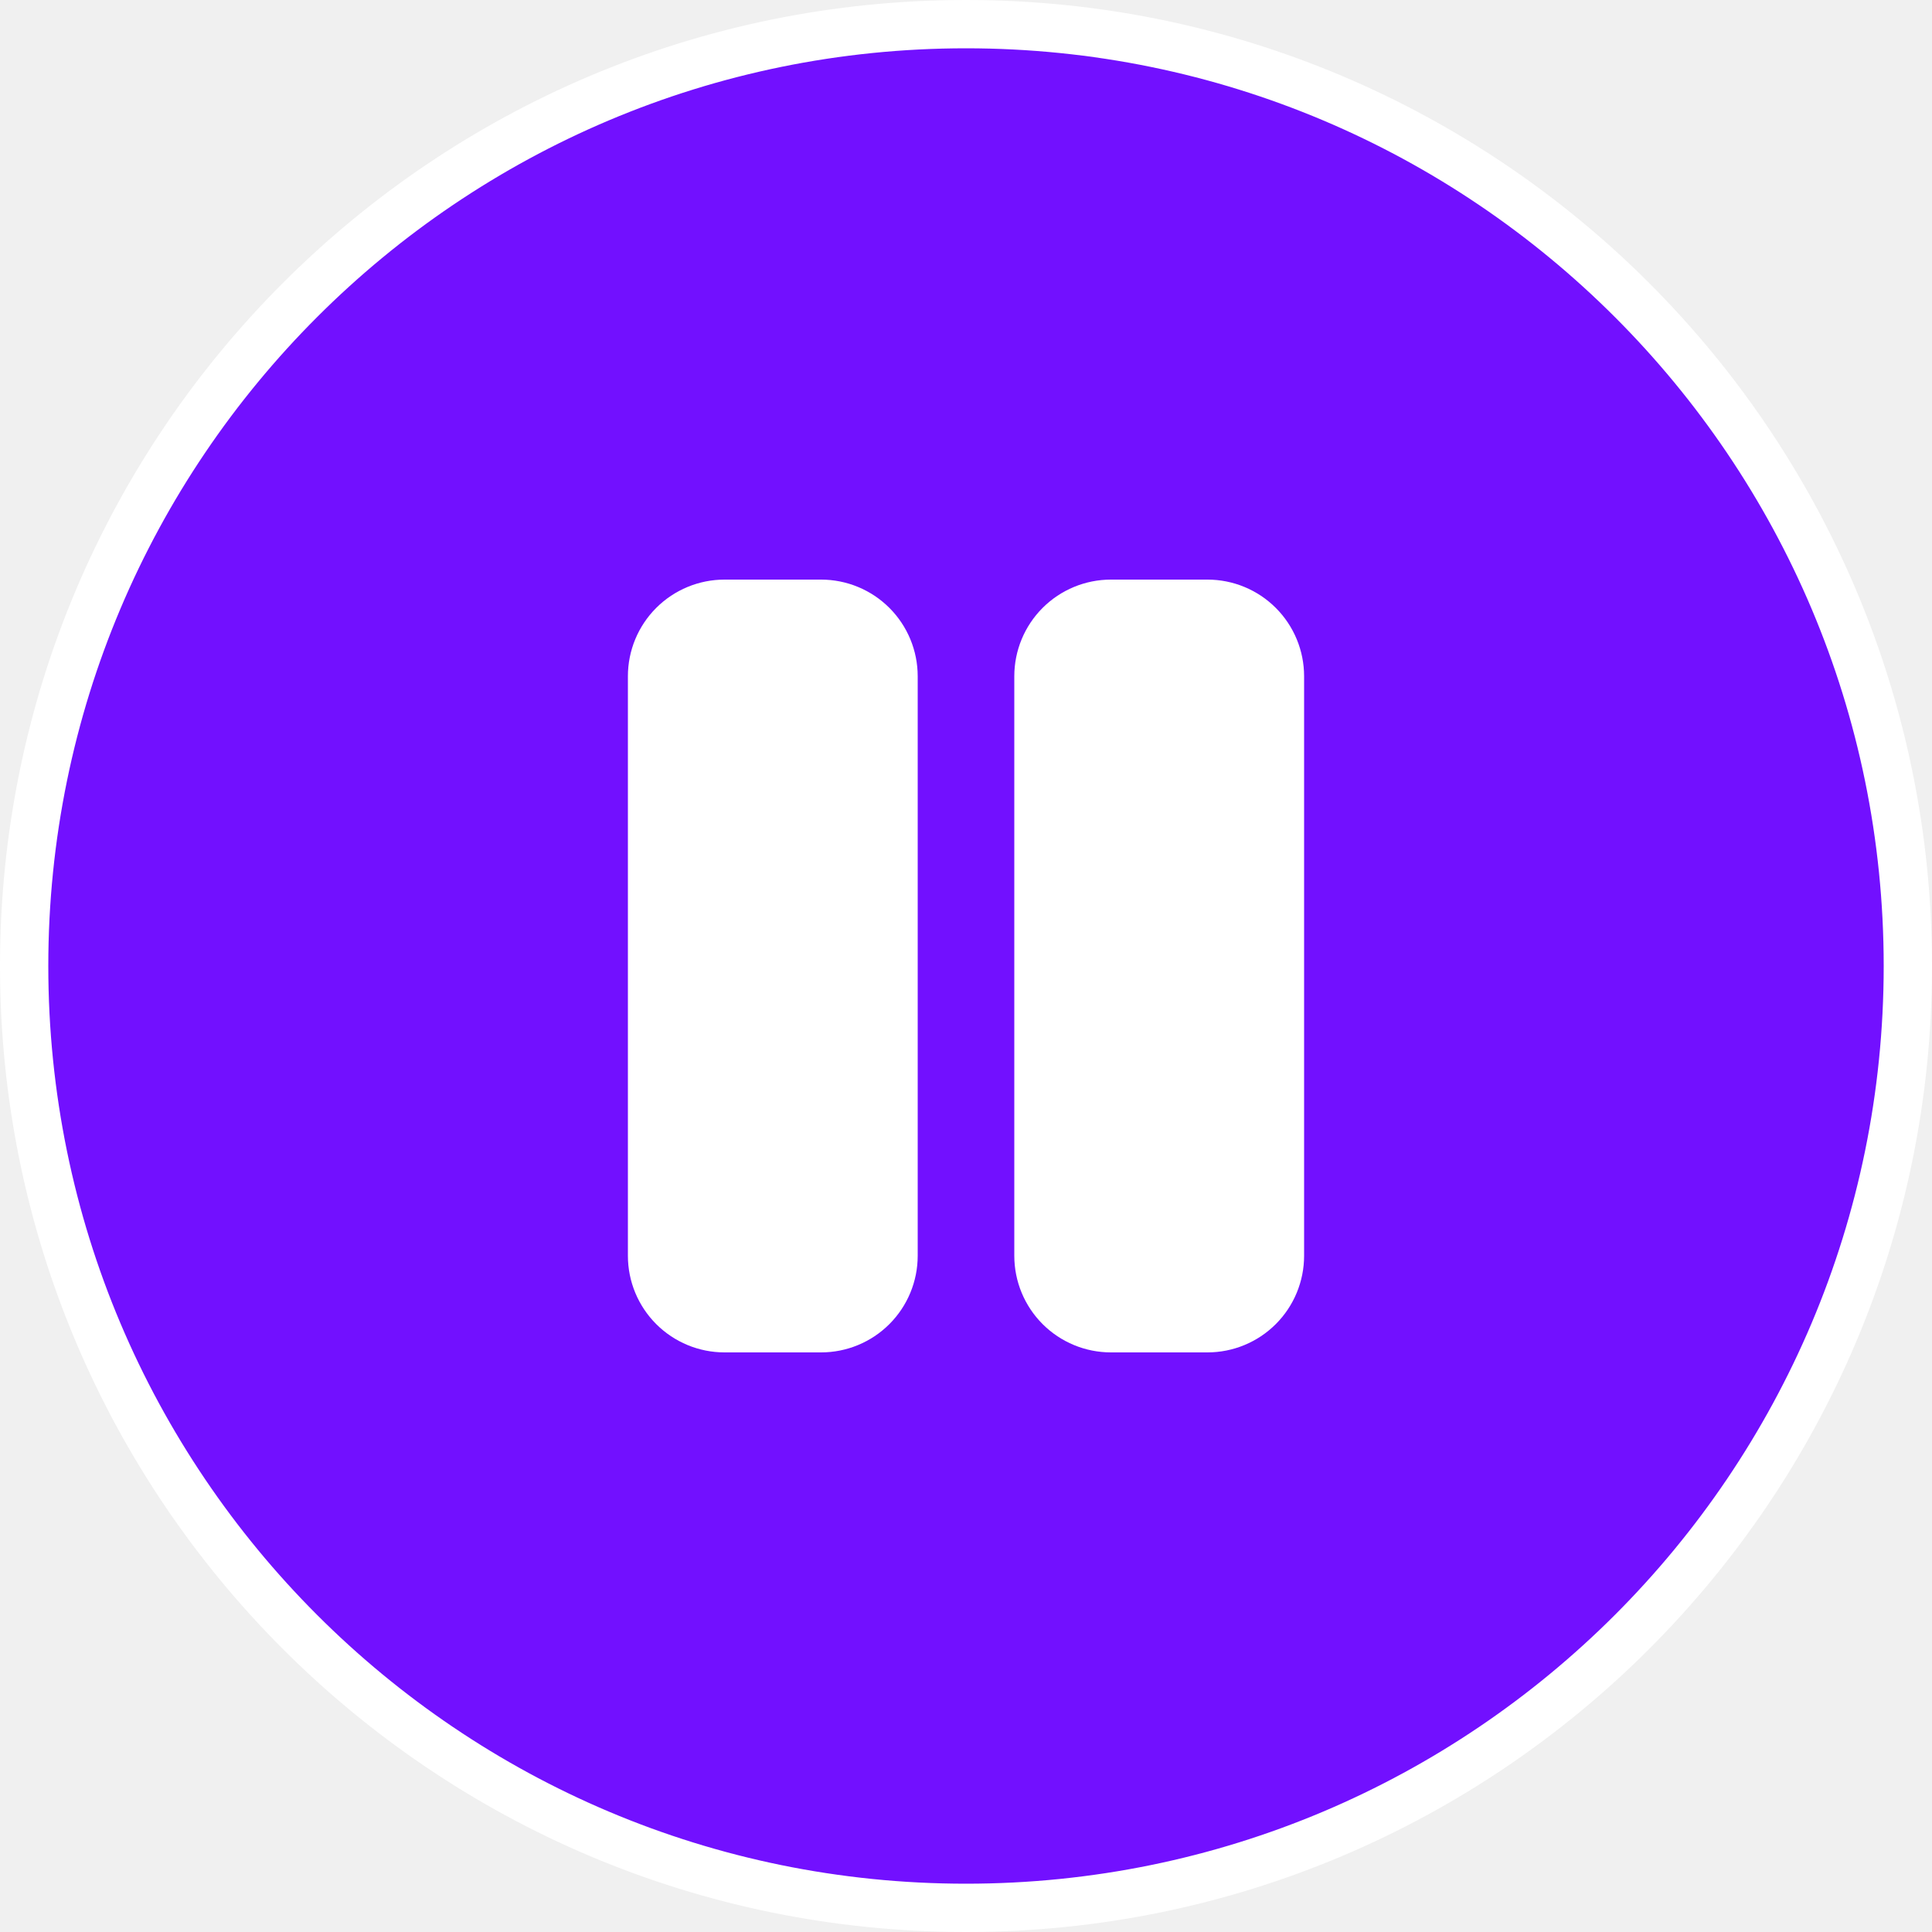
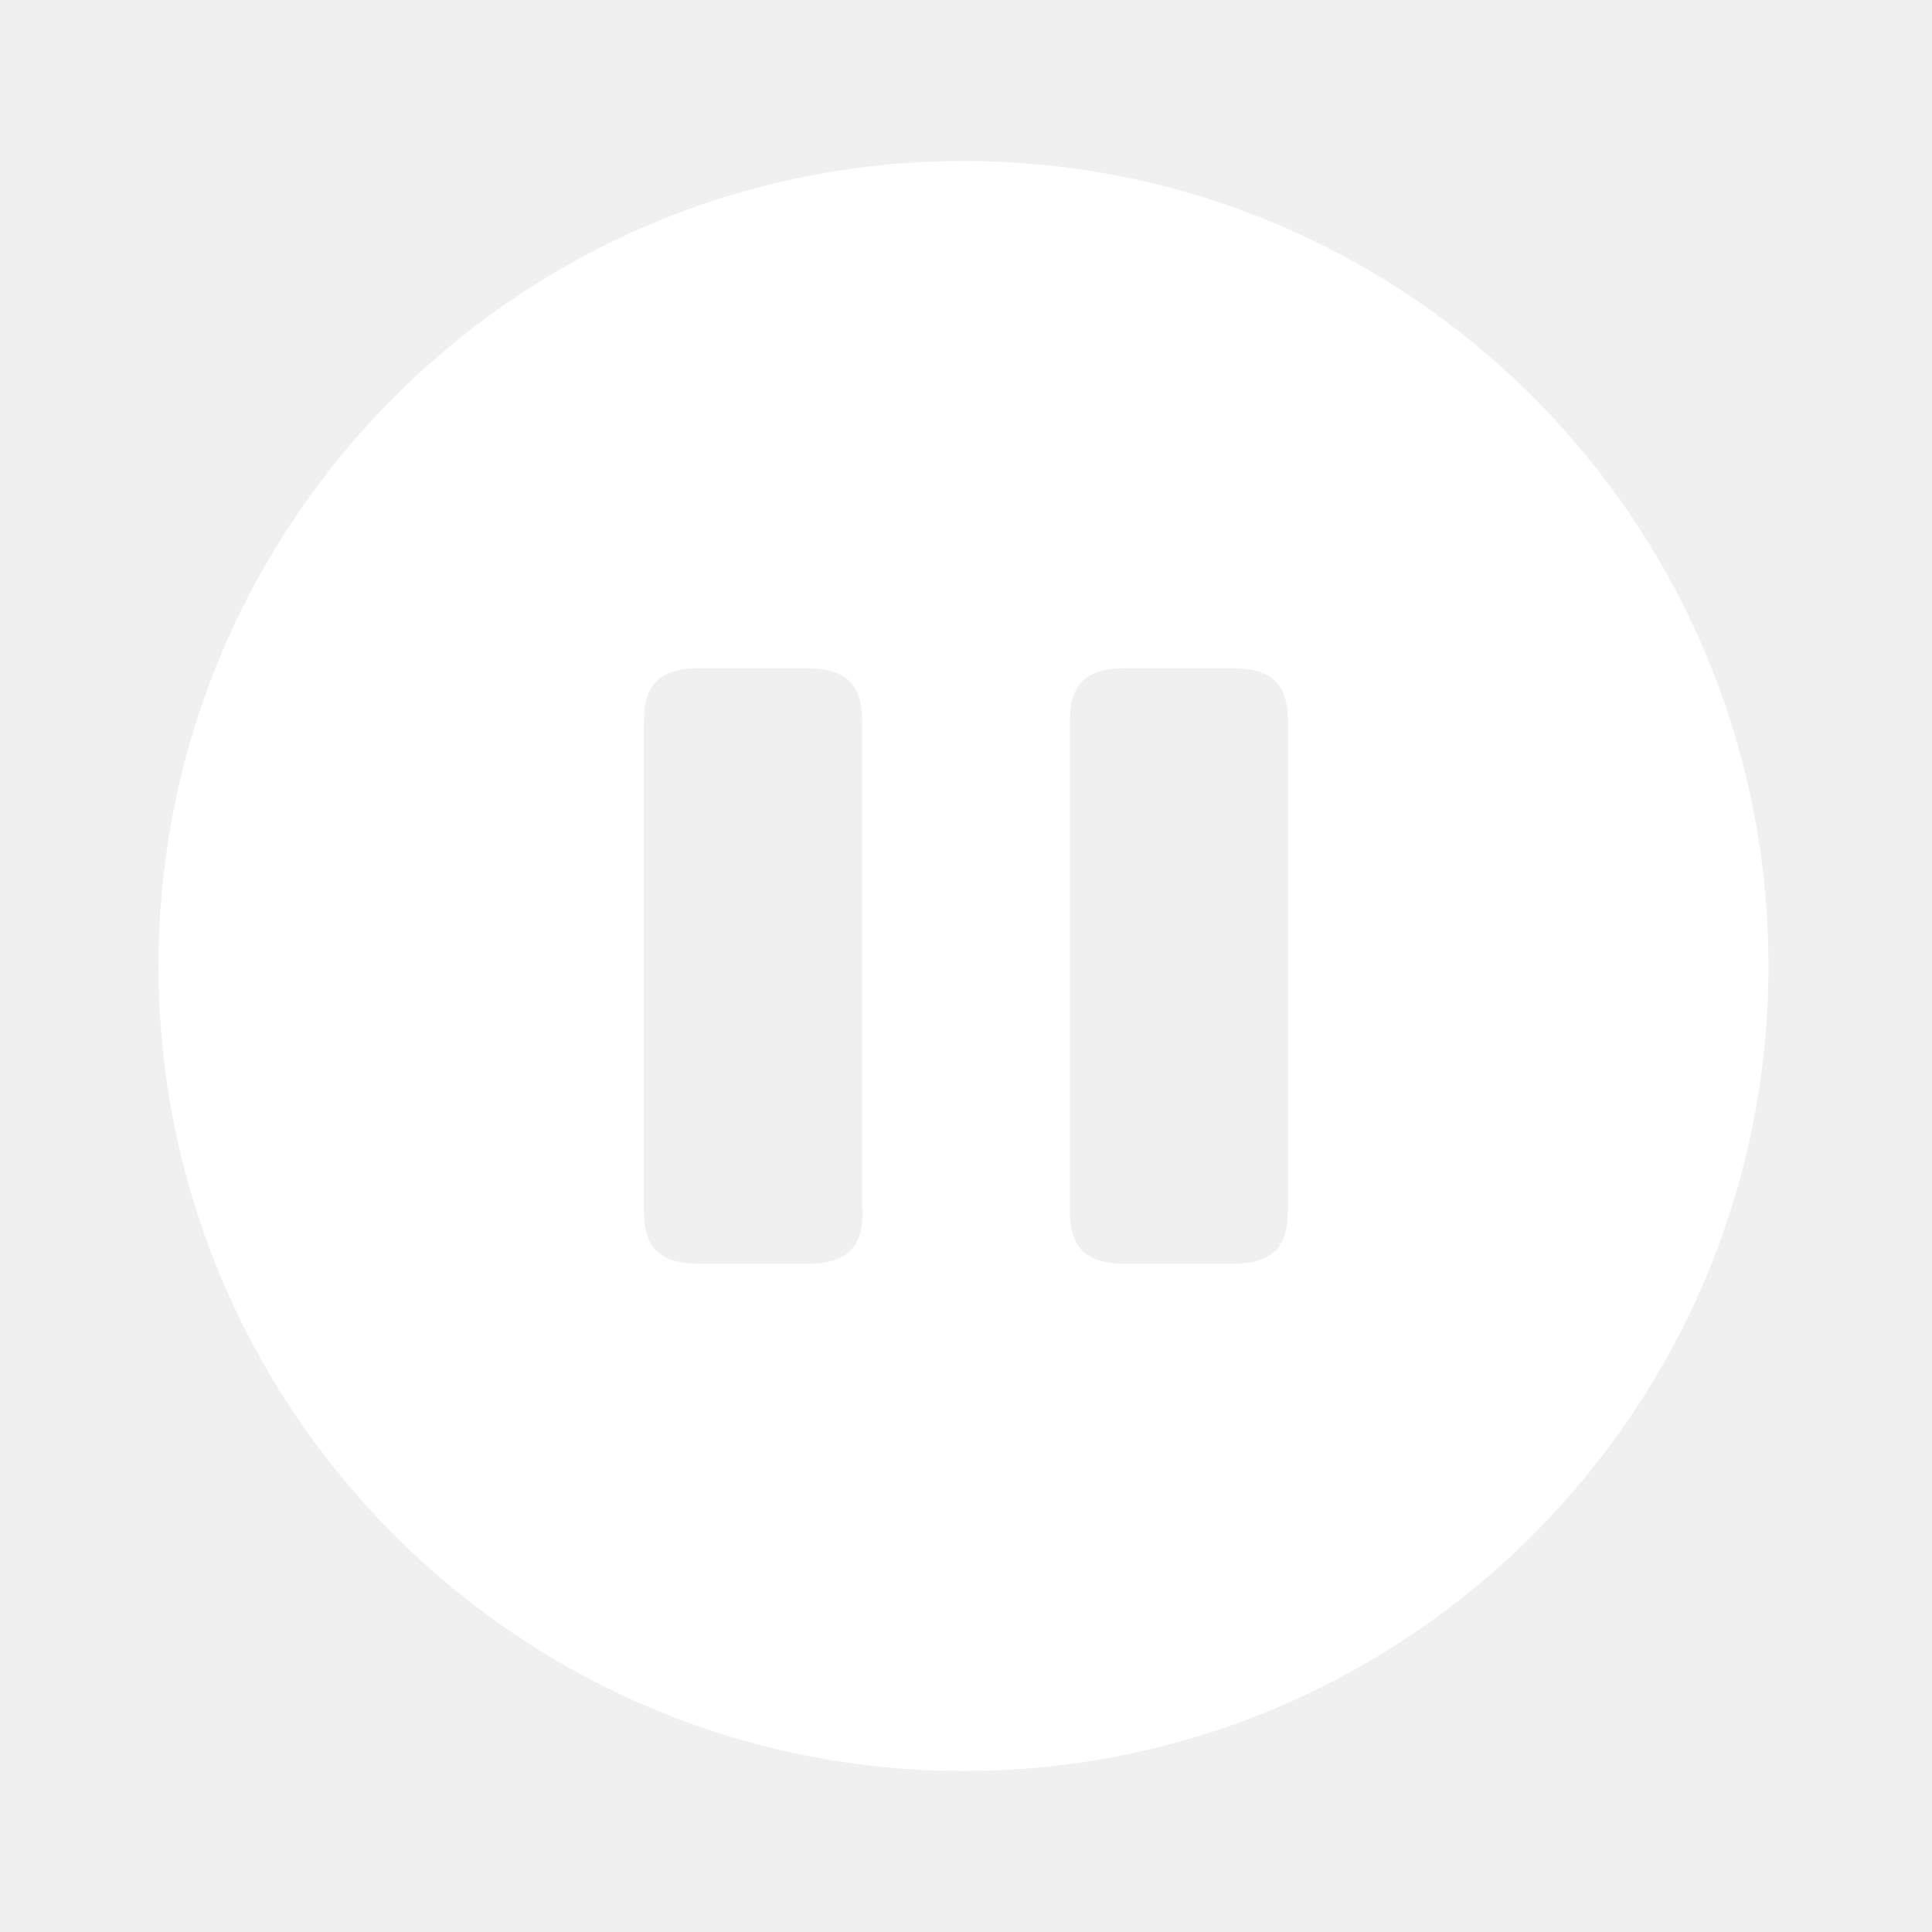
- <svg xmlns="http://www.w3.org/2000/svg" width="40" height="40" viewBox="0 0 40 40" fill="none">
-   <circle cx="20" cy="20" r="19.5" fill="#7210FF" stroke="white" />
-   <g clip-path="url(#clip0_906_4096)">
-     <path d="M17 12H15C14.47 12 13.961 12.211 13.586 12.586C13.211 12.961 13 13.47 13 14V26C13 26.53 13.211 27.039 13.586 27.414C13.961 27.789 14.47 28 15 28H17C17.53 28 18.039 27.789 18.414 27.414C18.789 27.039 19 26.53 19 26V14C19 13.47 18.789 12.961 18.414 12.586C18.039 12.211 17.53 12 17 12Z" fill="white" />
-     <path d="M25 12H23C22.47 12 21.961 12.211 21.586 12.586C21.211 12.961 21 13.47 21 14V26C21 26.53 21.211 27.039 21.586 27.414C21.961 27.789 22.47 28 23 28H25C25.53 28 26.039 27.789 26.414 27.414C26.789 27.039 27 26.53 27 26V14C27 13.47 26.789 12.961 26.414 12.586C26.039 12.211 25.53 12 25 12Z" fill="white" />
-   </g>
-   <defs>
-     <clipPath id="clip0_906_4096">
-       <rect width="24" height="24" fill="white" transform="translate(8 8)" />
-     </clipPath>
-   </defs>
+ <svg xmlns="http://www.w3.org/2000/svg" width="36" height="36" viewBox="0 0 36 36" fill="none">
+   <path d="M17.953 3c-8.28 0-15 6.72-15 15 0 8.28 6.72 15 15 15 8.28 0 15-6.72 15-15 0-8.28-6.705-15-15-15zm-1.875 19.545c0 .72-.3 1.005-1.064 1.005h-1.95c-.765 0-1.066-.285-1.066-1.005v-9.09c0-.72.3-1.005 1.066-1.005h1.934c.766 0 1.066.285 1.066 1.005v9.09h.014zm7.92 0c0 .72-.3 1.005-1.065 1.005H21c-.765 0-1.066-.285-1.066-1.005v-9.09c0-.72.3-1.005 1.066-1.005h1.934c.765 0 1.066.285 1.066 1.005v9.09z" fill="#fff" />
</svg>
